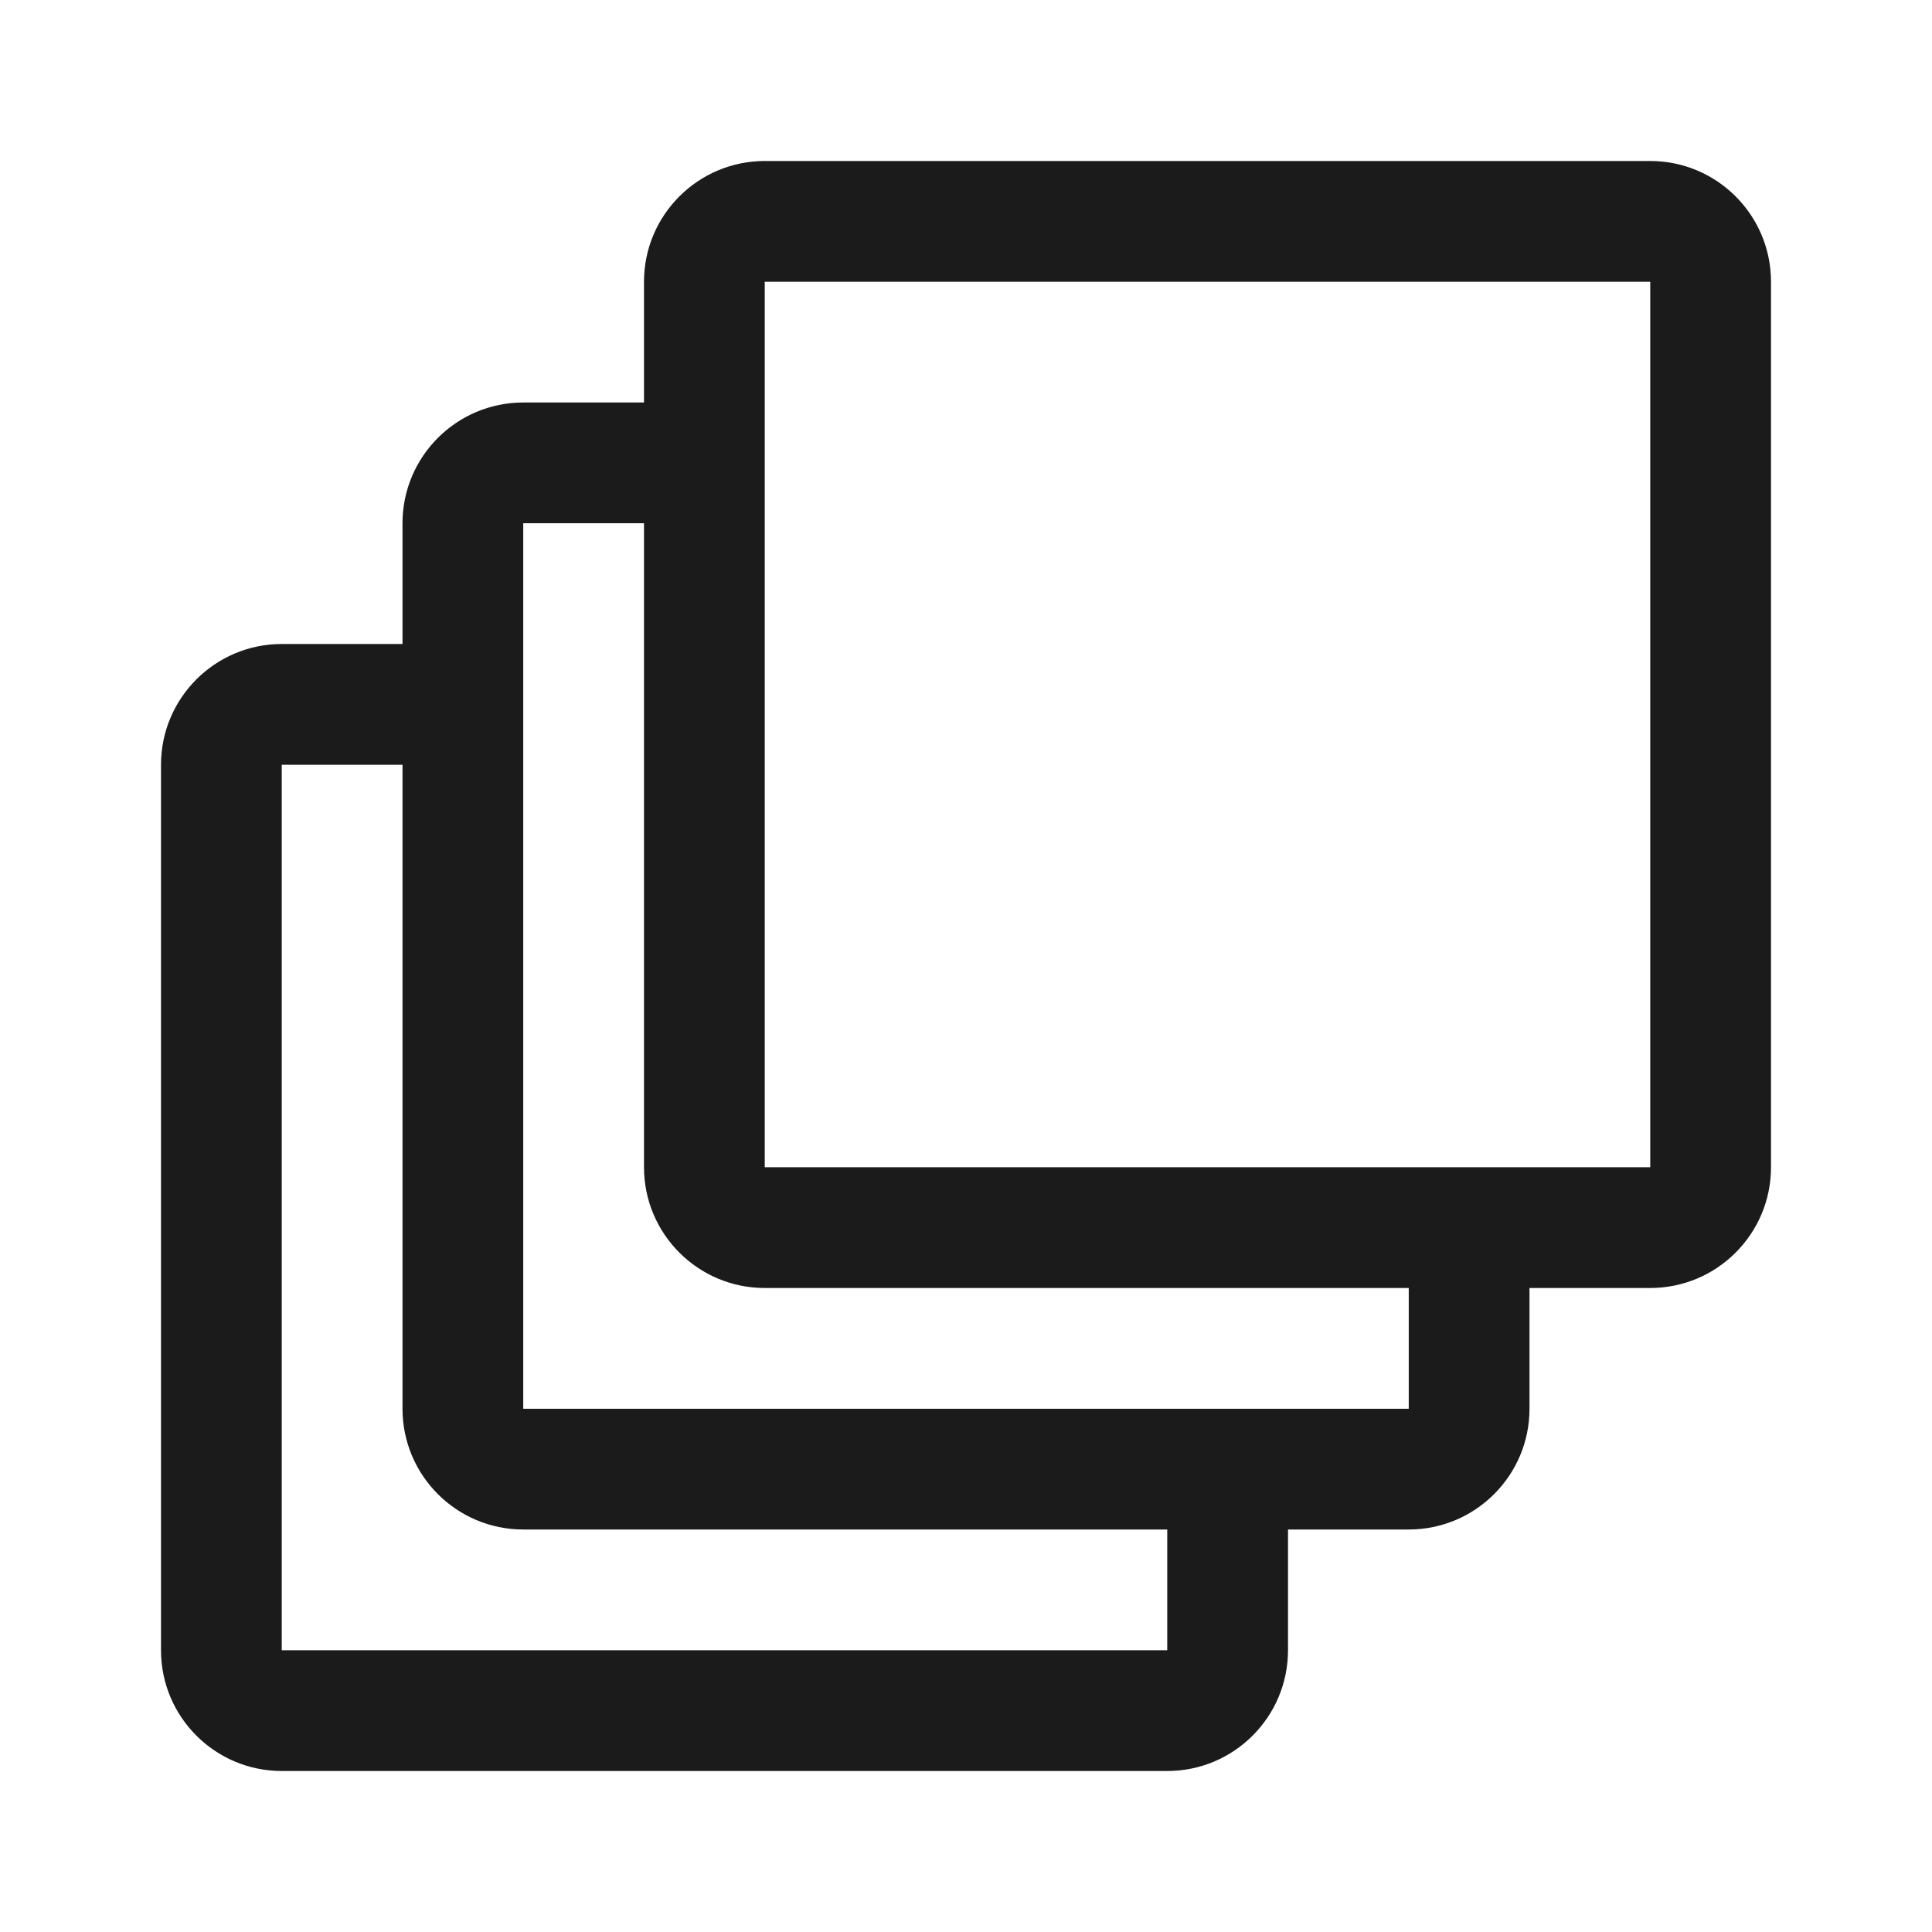
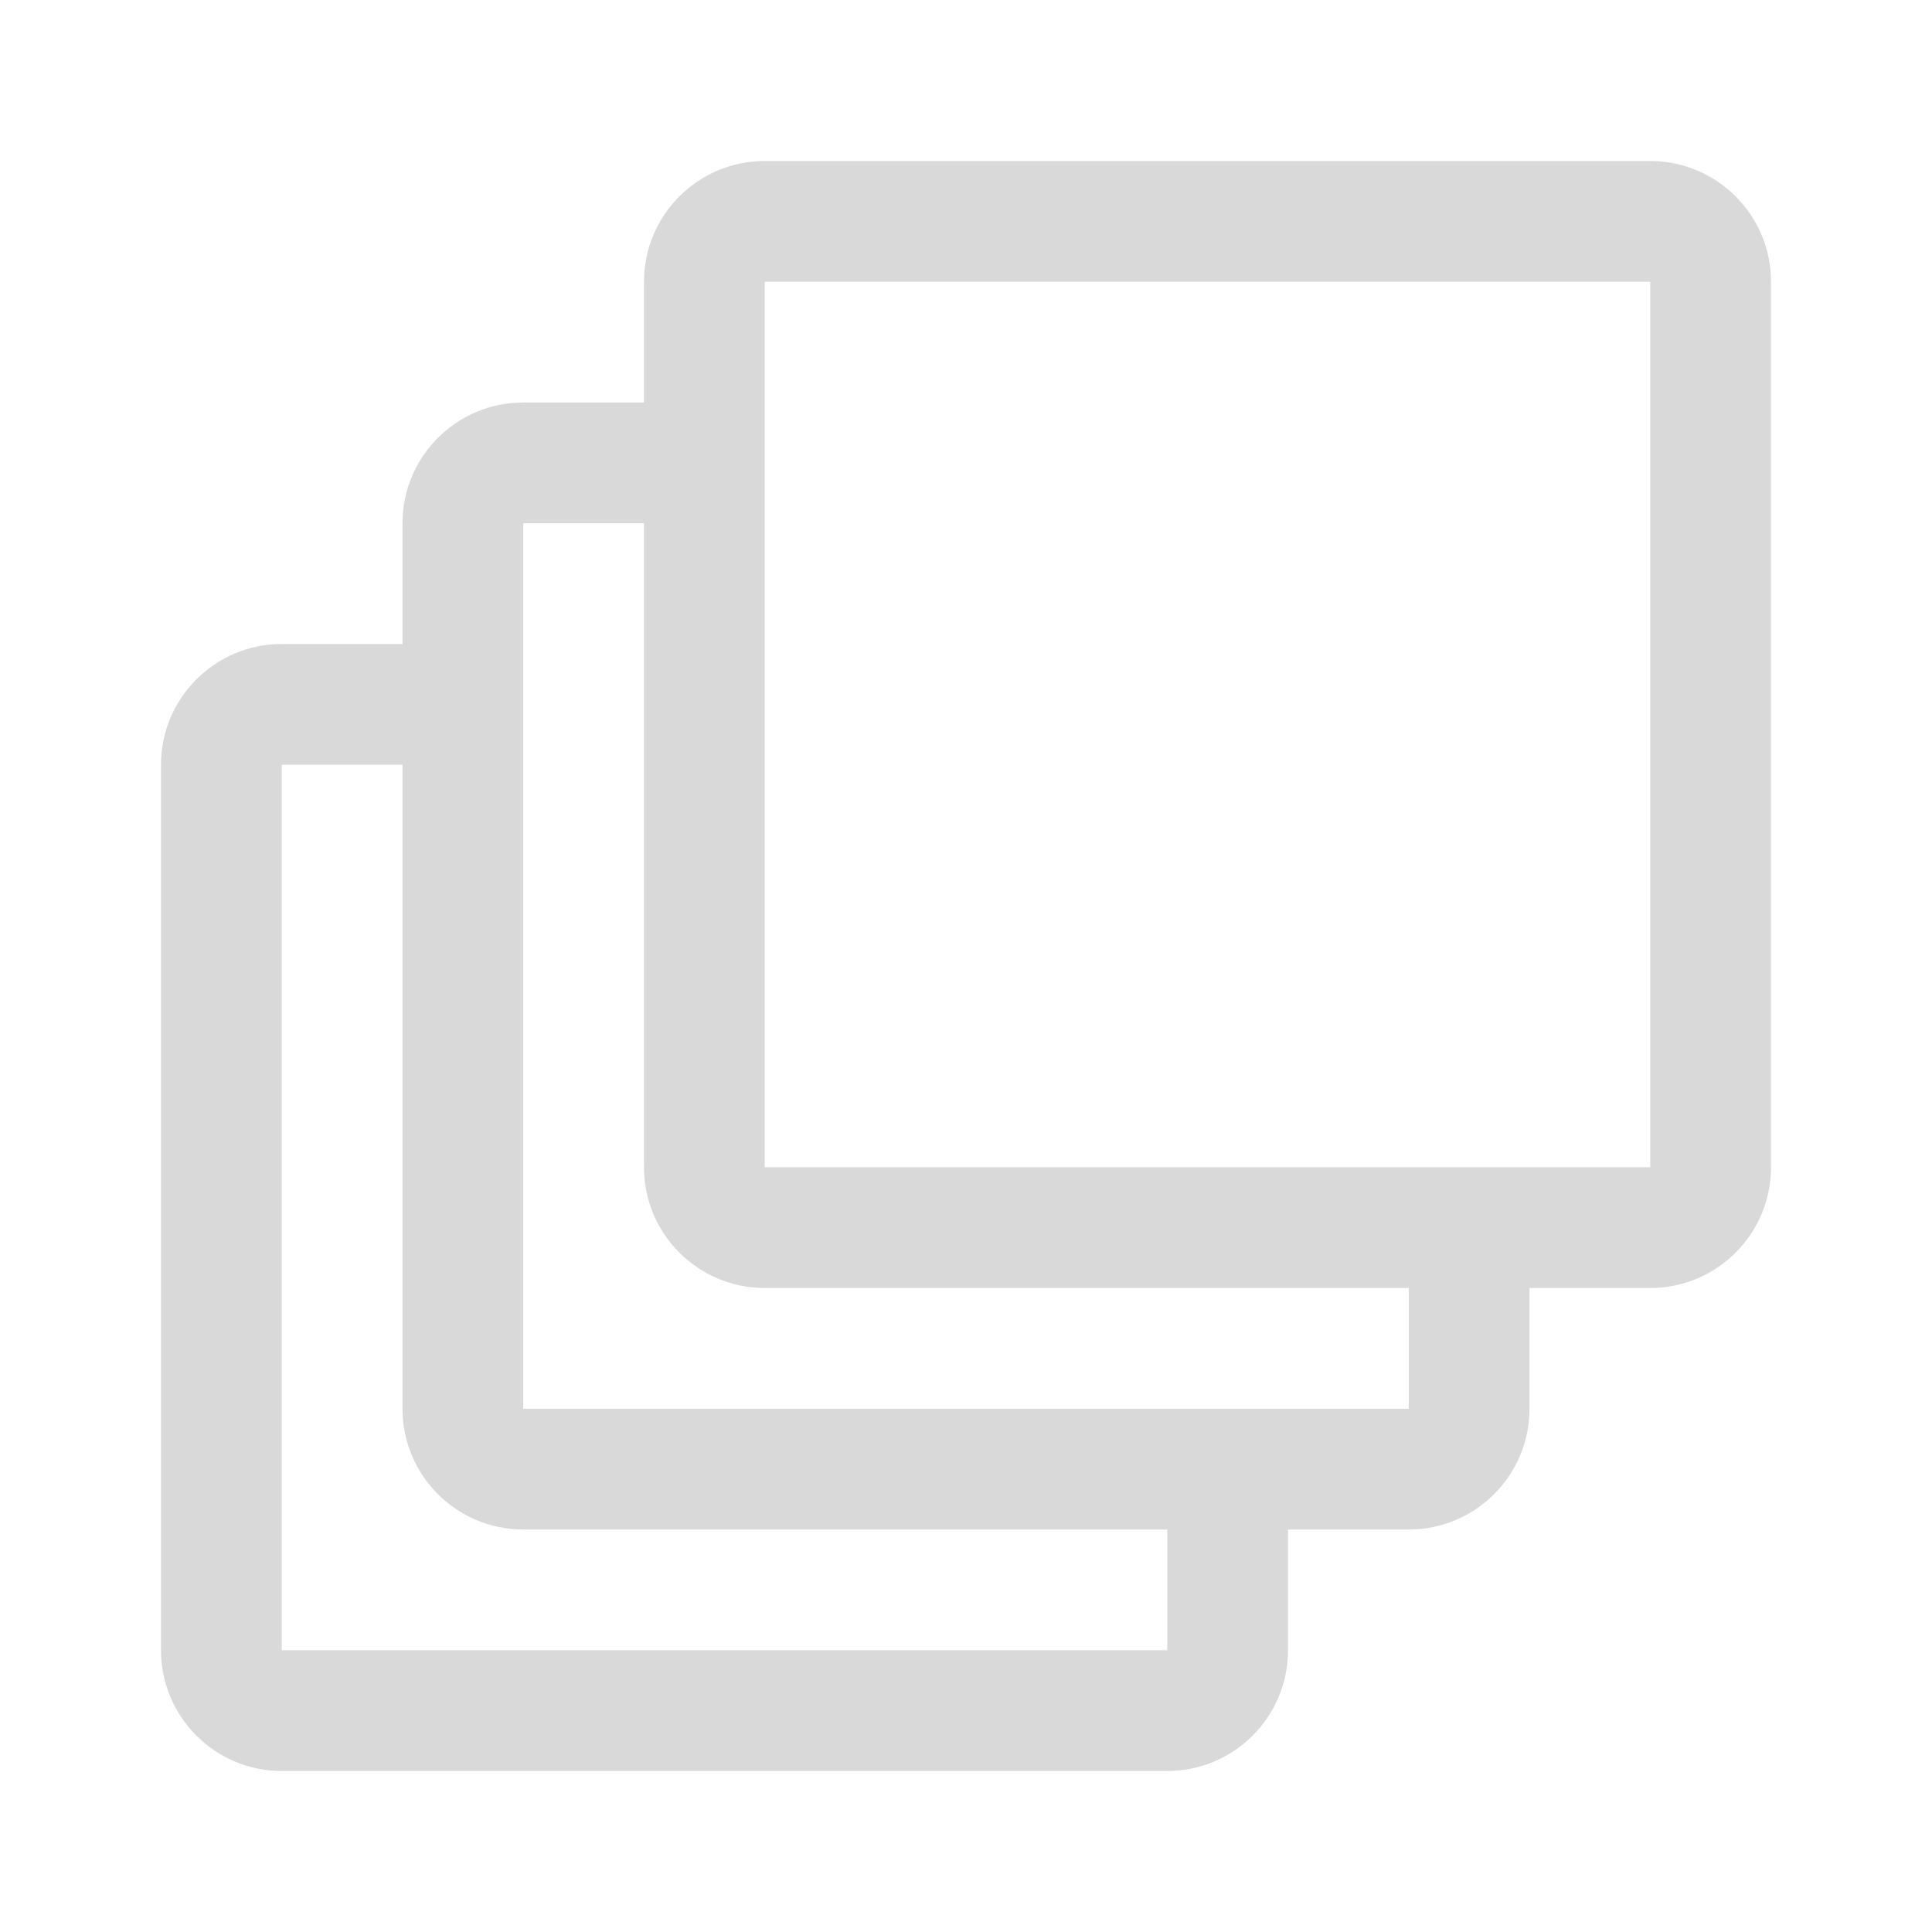
<svg xmlns="http://www.w3.org/2000/svg" width="24" height="24" viewBox="0 0 24 24" fill="none">
-   <path fill-rule="evenodd" clip-rule="evenodd" d="M9.5 3.5H20.5V14.5H9.5V3.5ZM8 3.5C8 2.672 8.672 2 9.5 2H20.5C21.328 2 22 2.672 22 3.5V14.5C22 15.328 21.328 16 20.5 16H19V17.5C19 18.328 18.328 19 17.5 19H16V20.5C16 21.328 15.328 22 14.5 22H3.5C2.672 22 2 21.328 2 20.5V9.5C2 8.672 2.672 8 3.5 8H5V6.5C5 5.672 5.672 5 6.5 5H8V3.5ZM8 6.5H6.5V17.5H17.5V16H9.5C8.672 16 8 15.328 8 14.5V6.5ZM6.5 19H14.5V20.5H3.5L3.5 9.5H5V17.5C5 18.328 5.672 19 6.5 19Z" fill="#1B1B1B" />
+   <path fill-rule="evenodd" clip-rule="evenodd" d="M9.5 3.5H20.5V14.5H9.5V3.5ZM8 3.5C8 2.672 8.672 2 9.5 2H20.5C21.328 2 22 2.672 22 3.5V14.5C22 15.328 21.328 16 20.5 16H19V17.5C19 18.328 18.328 19 17.5 19H16V20.5C16 21.328 15.328 22 14.5 22H3.5C2.672 22 2 21.328 2 20.5V9.5C2 8.672 2.672 8 3.5 8H5V6.5C5 5.672 5.672 5 6.5 5H8V3.5ZM8 6.5H6.5V17.5H17.5V16H9.5C8.672 16 8 15.328 8 14.5V6.5ZM6.5 19H14.5V20.5H3.5L3.5 9.5H5V17.5C5 18.328 5.672 19 6.5 19Z" fill="#D9D9D9" />
</svg>
